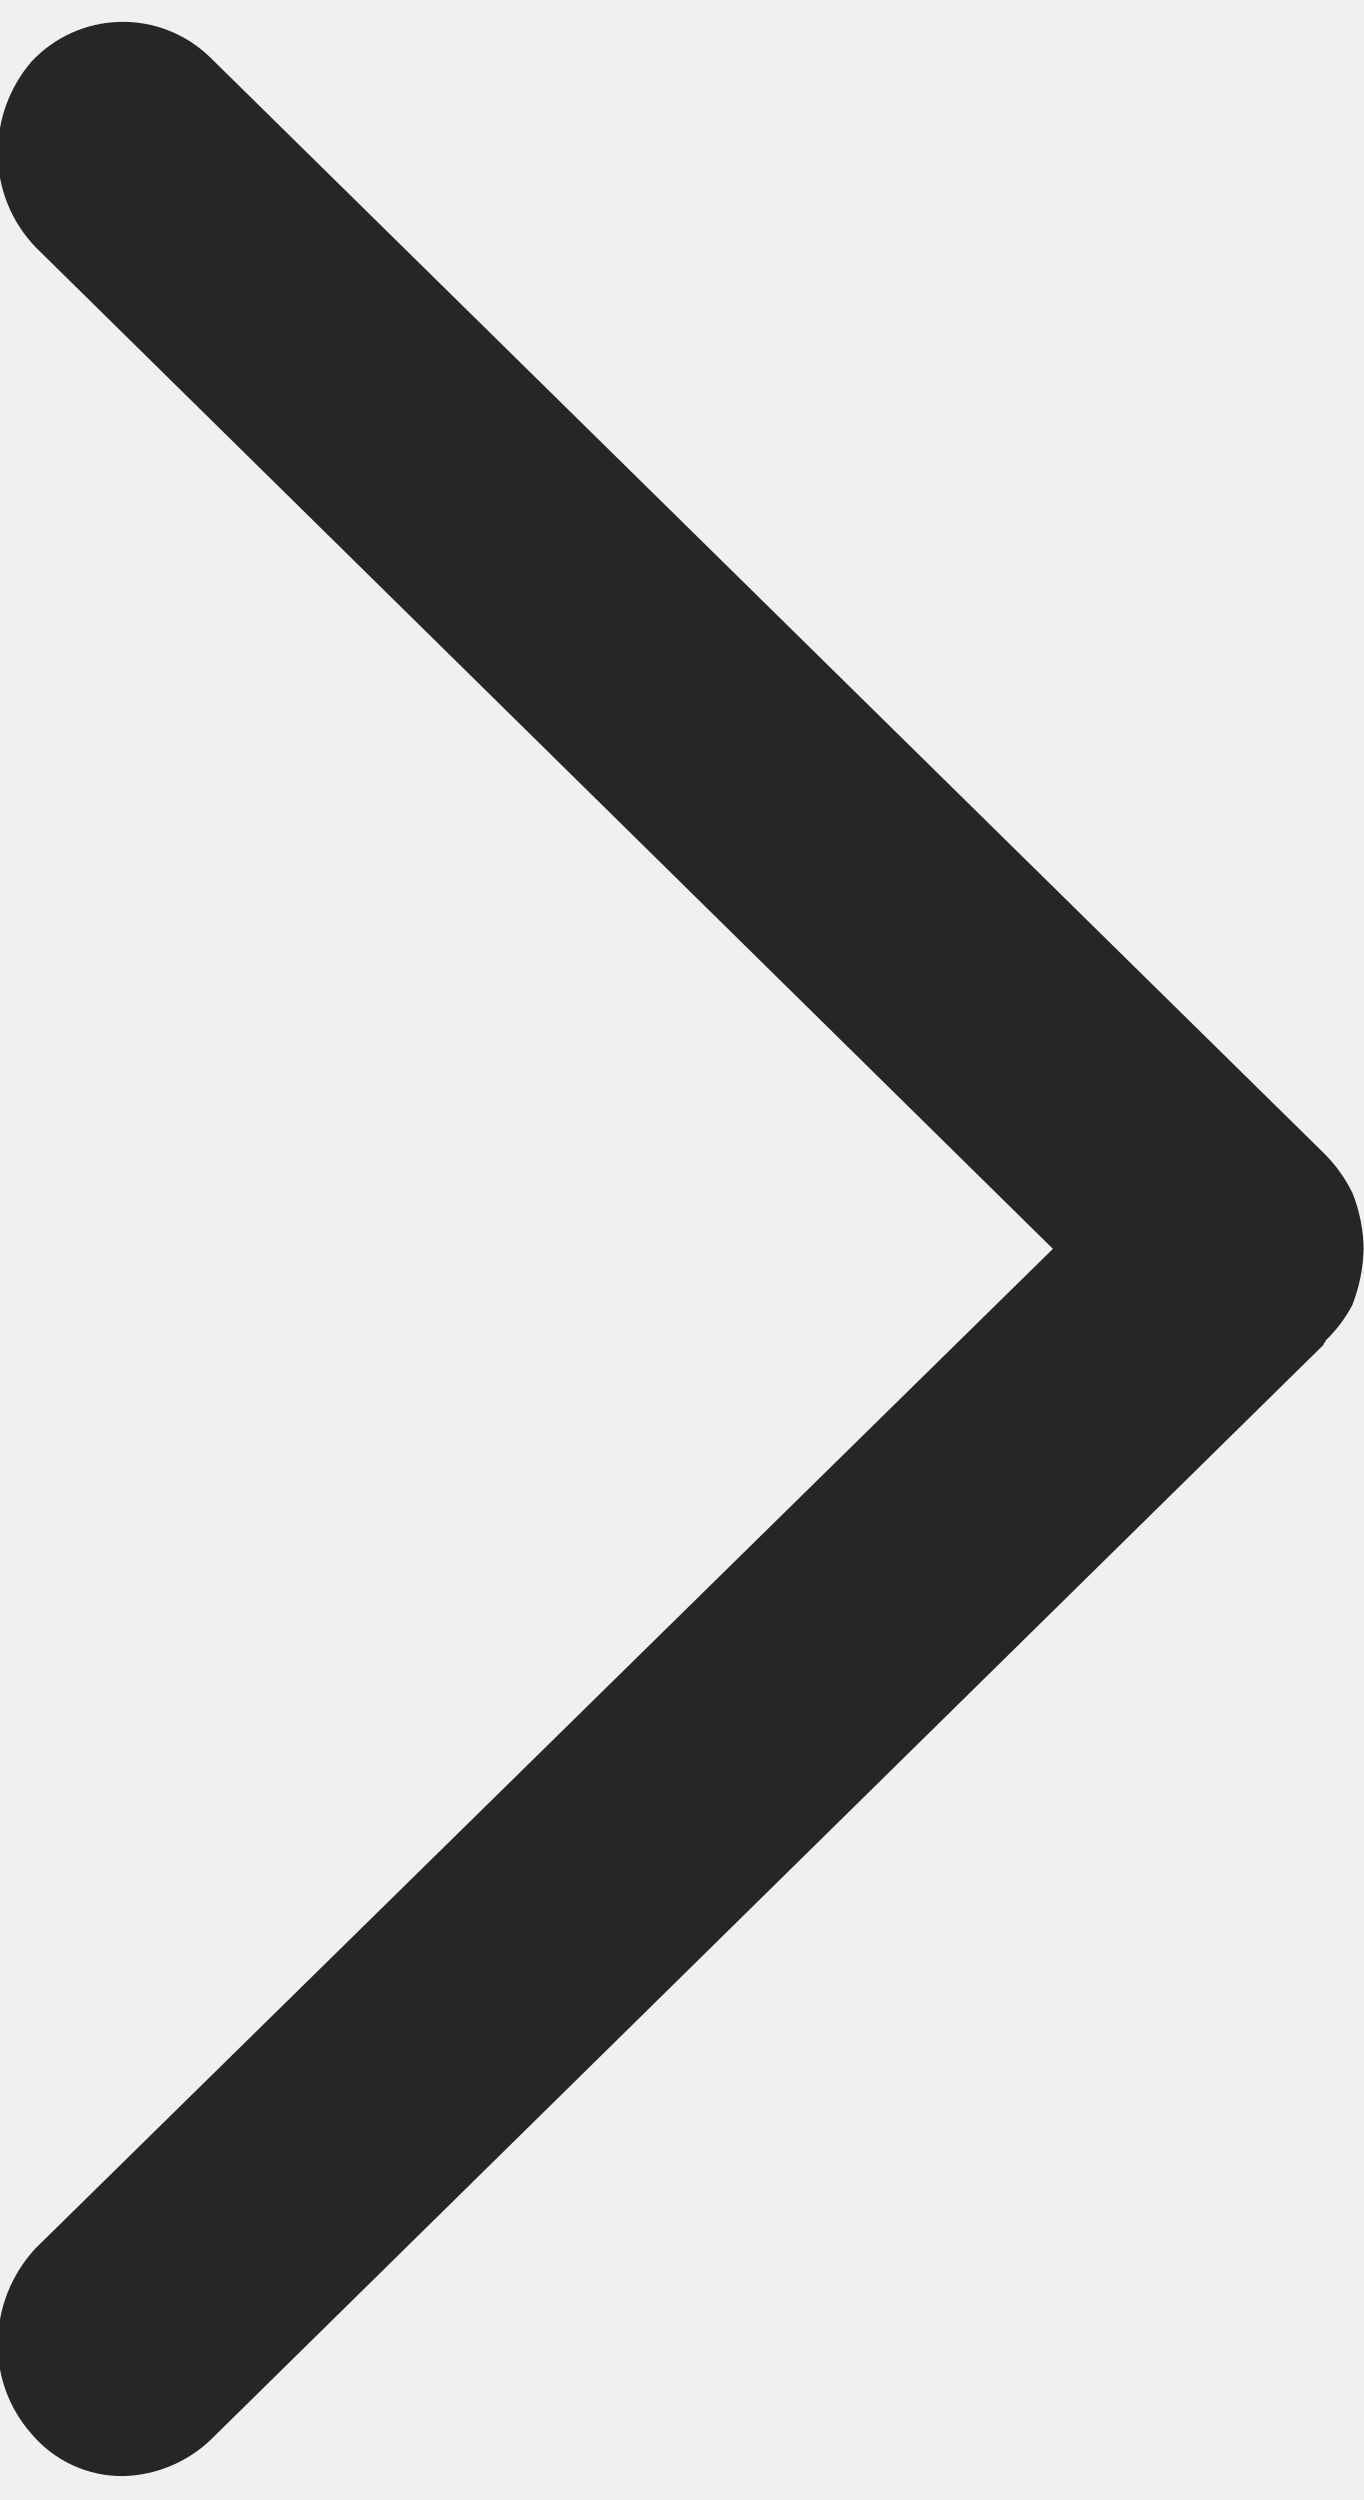
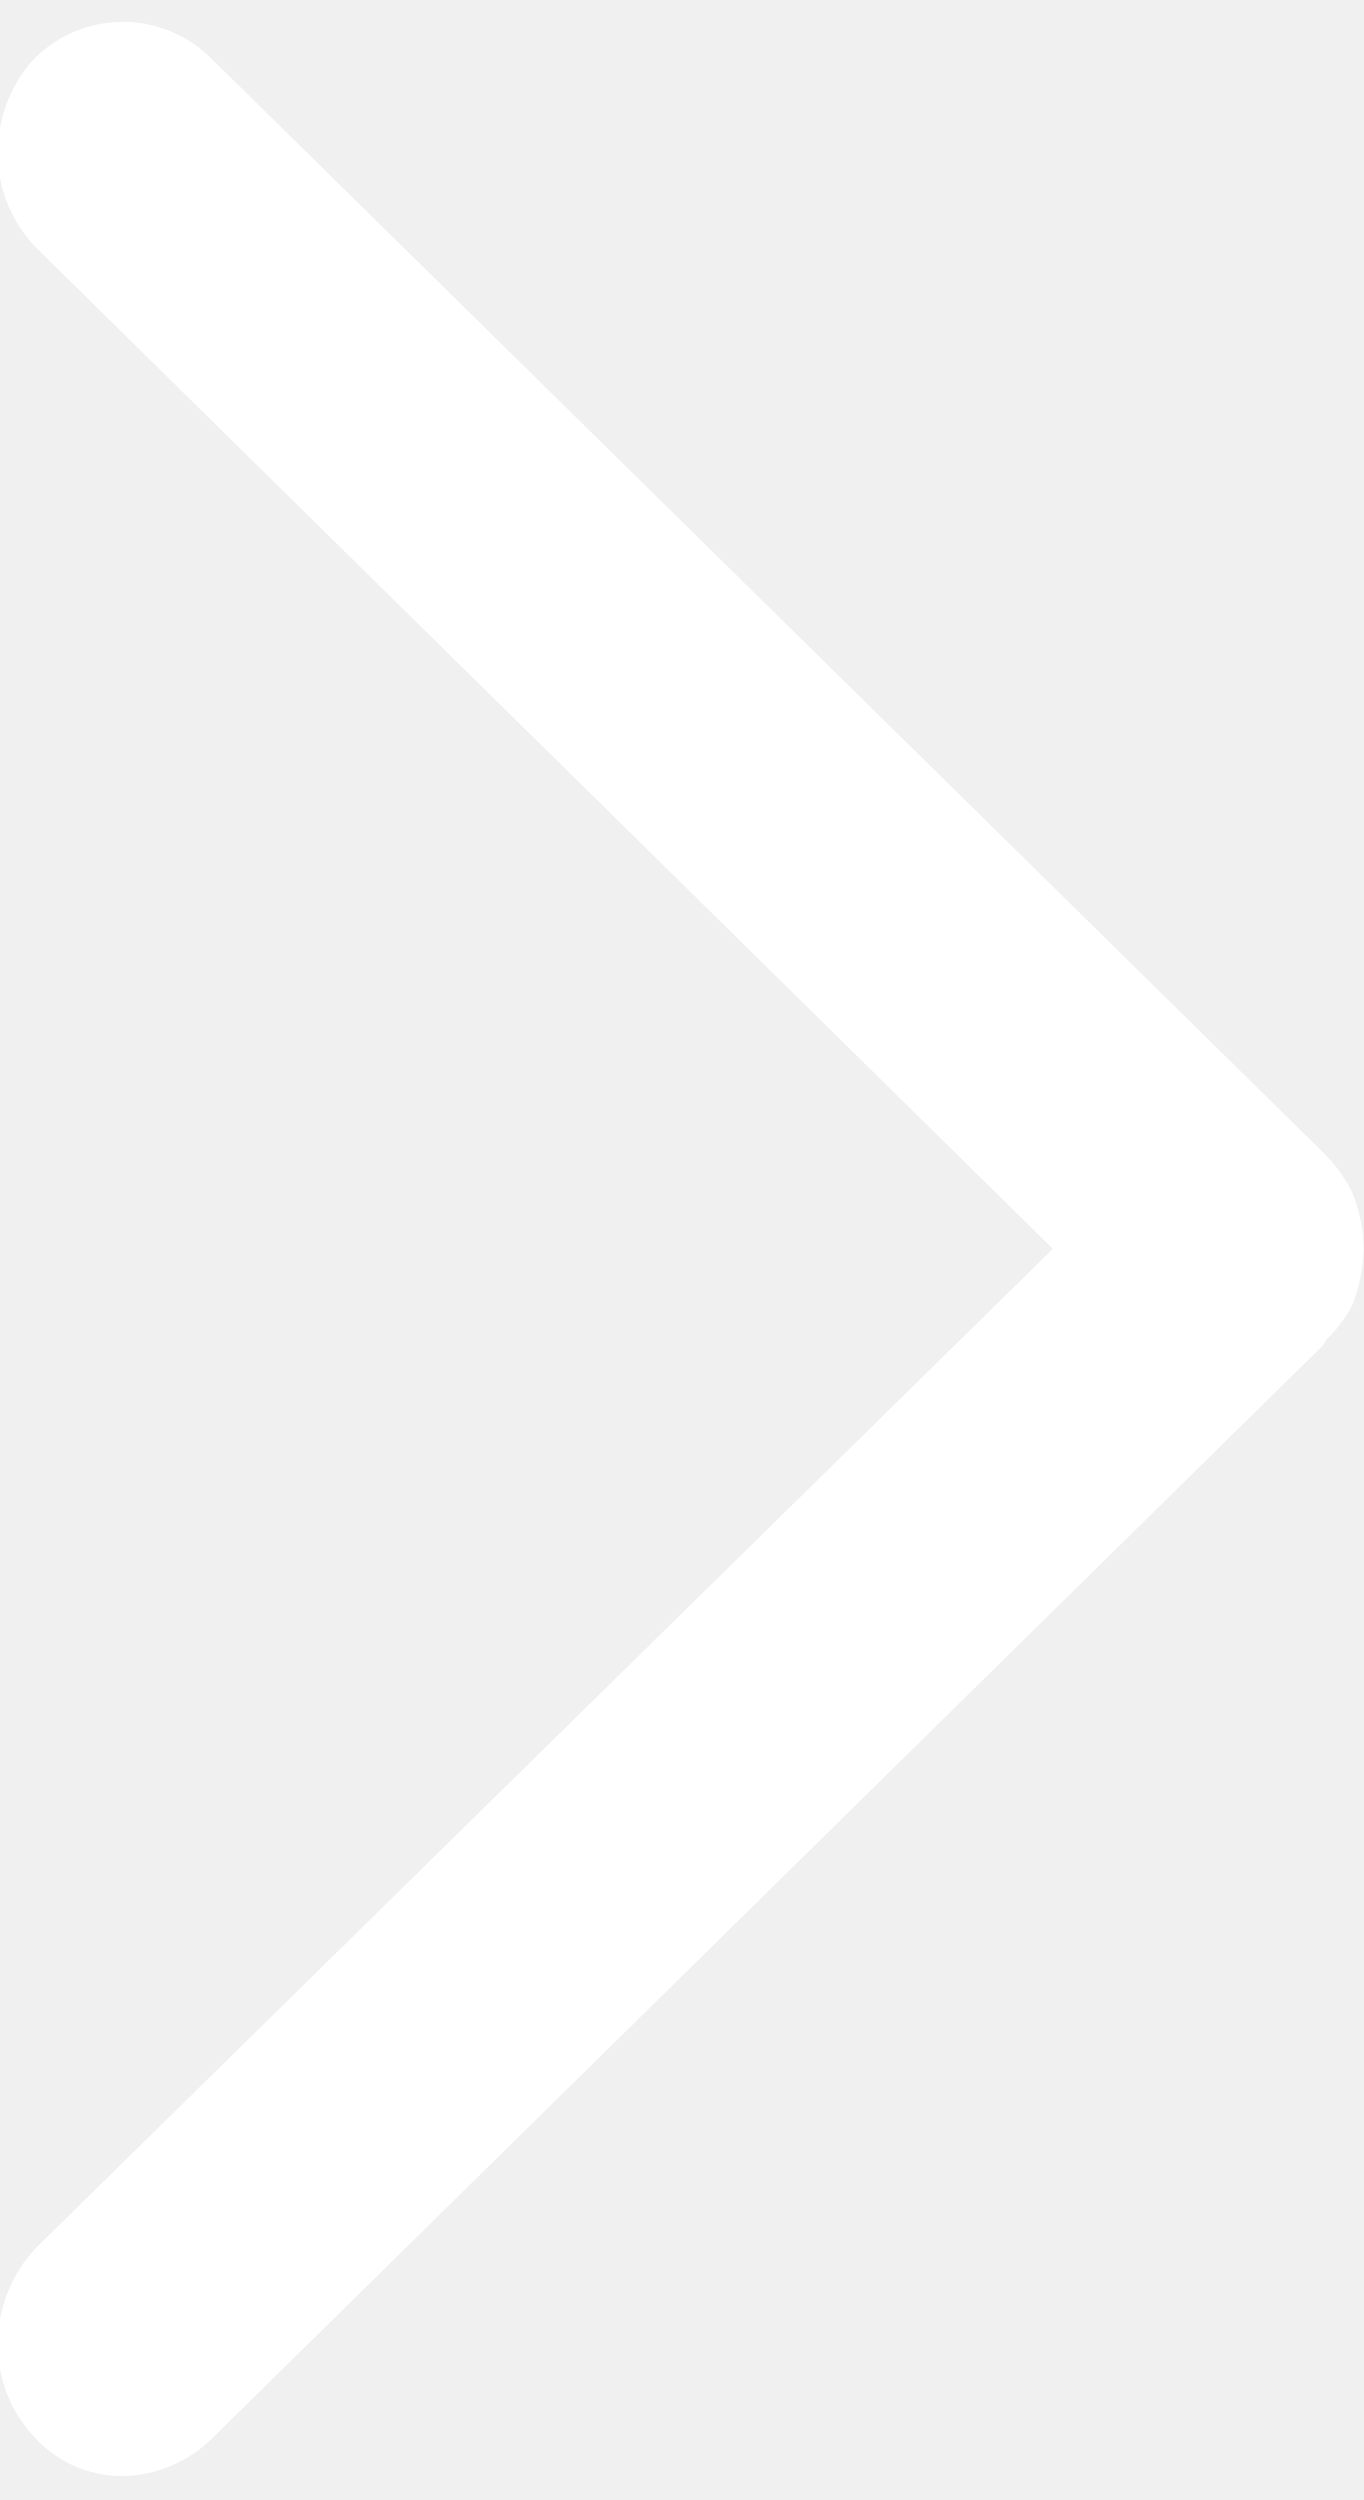
<svg xmlns="http://www.w3.org/2000/svg" width="6" height="11" viewBox="0 0 6.1 10.97">
  <defs>
    <style>
      .cls-1 {
-         fill: #262626;
+         fill: #fff;
        fill-rule: evenodd;
      }
    </style>
  </defs>
  <path class="cls-1" d="M1539.33,4295.69a0.53,0.53,0,0,1-.41-0.19,0.6,0.6,0,0,1-.15-0.4,0.631,0.631,0,0,1,.17-0.43l4.55-4.47-4.55-4.48a0.607,0.607,0,0,1-.17-0.42,0.629,0.629,0,0,1,.15-0.41,0.559,0.559,0,0,1,.8-0.02l4.98,4.9,0.01,0.01a0.657,0.657,0,0,1,.12.17h0a0.7,0.7,0,0,1,.05.25h0a0.742,0.742,0,0,1-.05.25h0a0.61,0.61,0,0,1-.12.16c0,0.01-.01.01-0.01,0.02l-4.98,4.9A0.589,0.589,0,0,1,1539.33,4295.69Z" transform="translate(-1538.78 -4284.72)" />
</svg>
